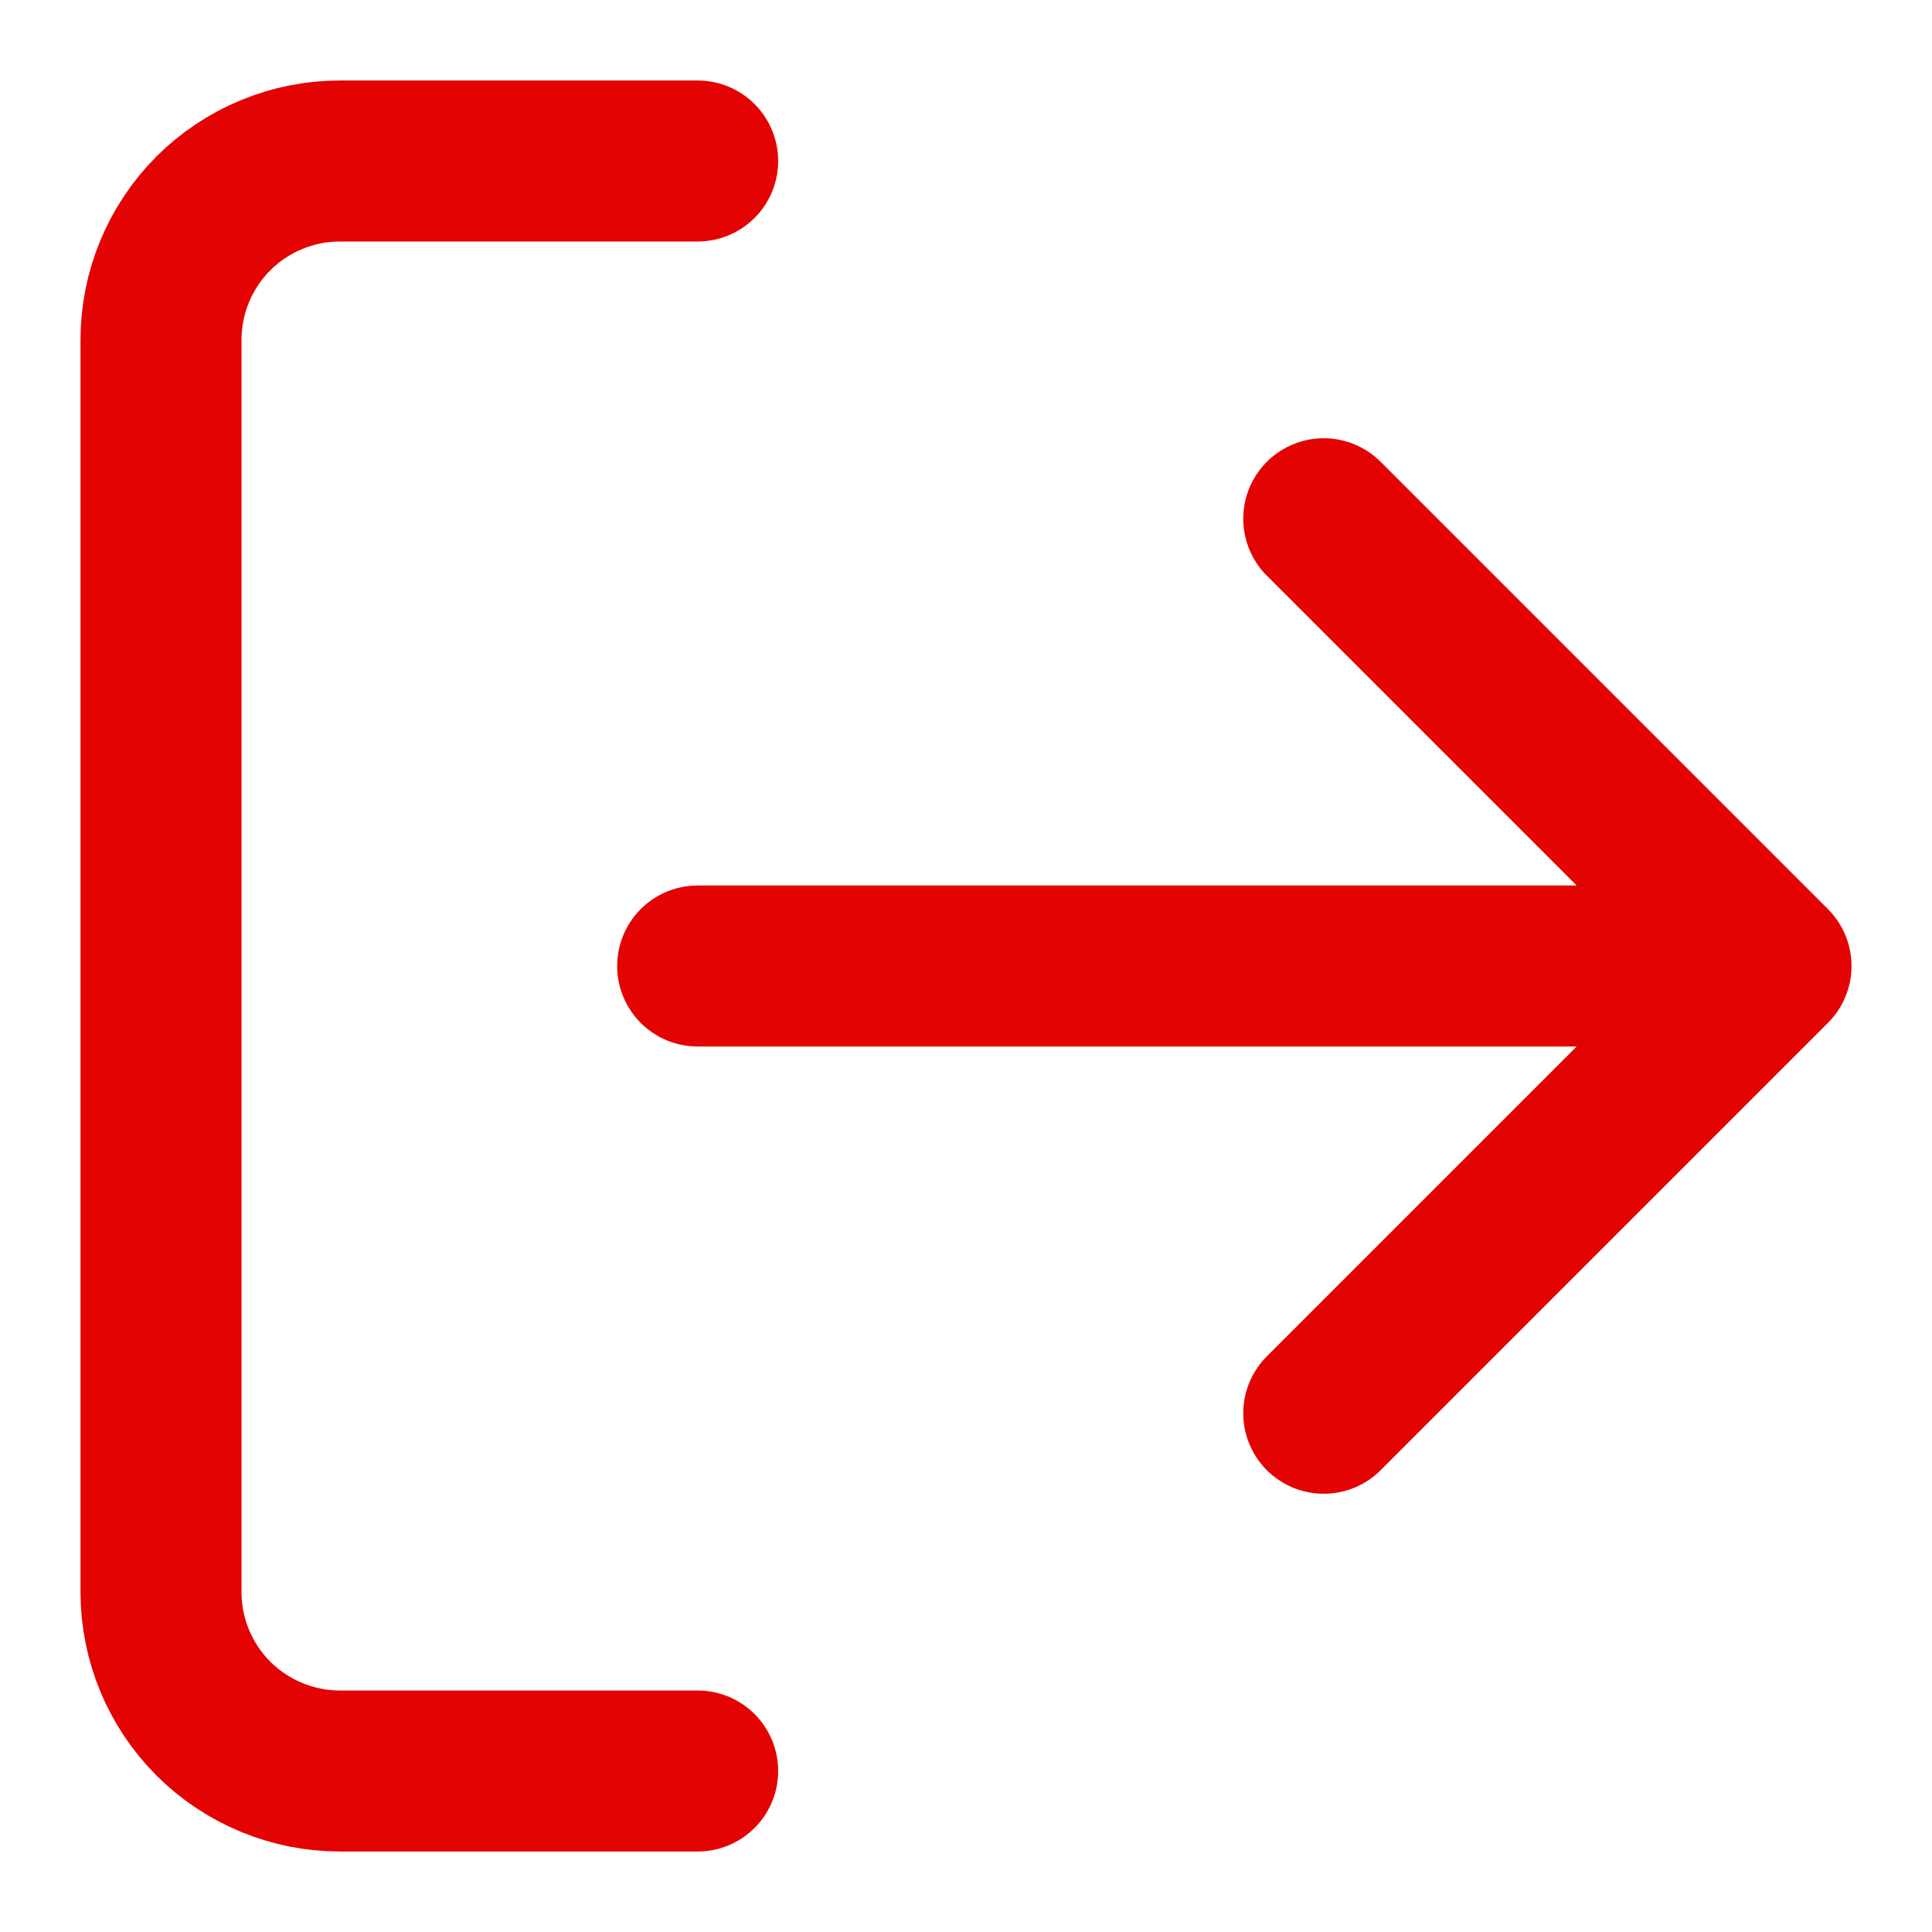
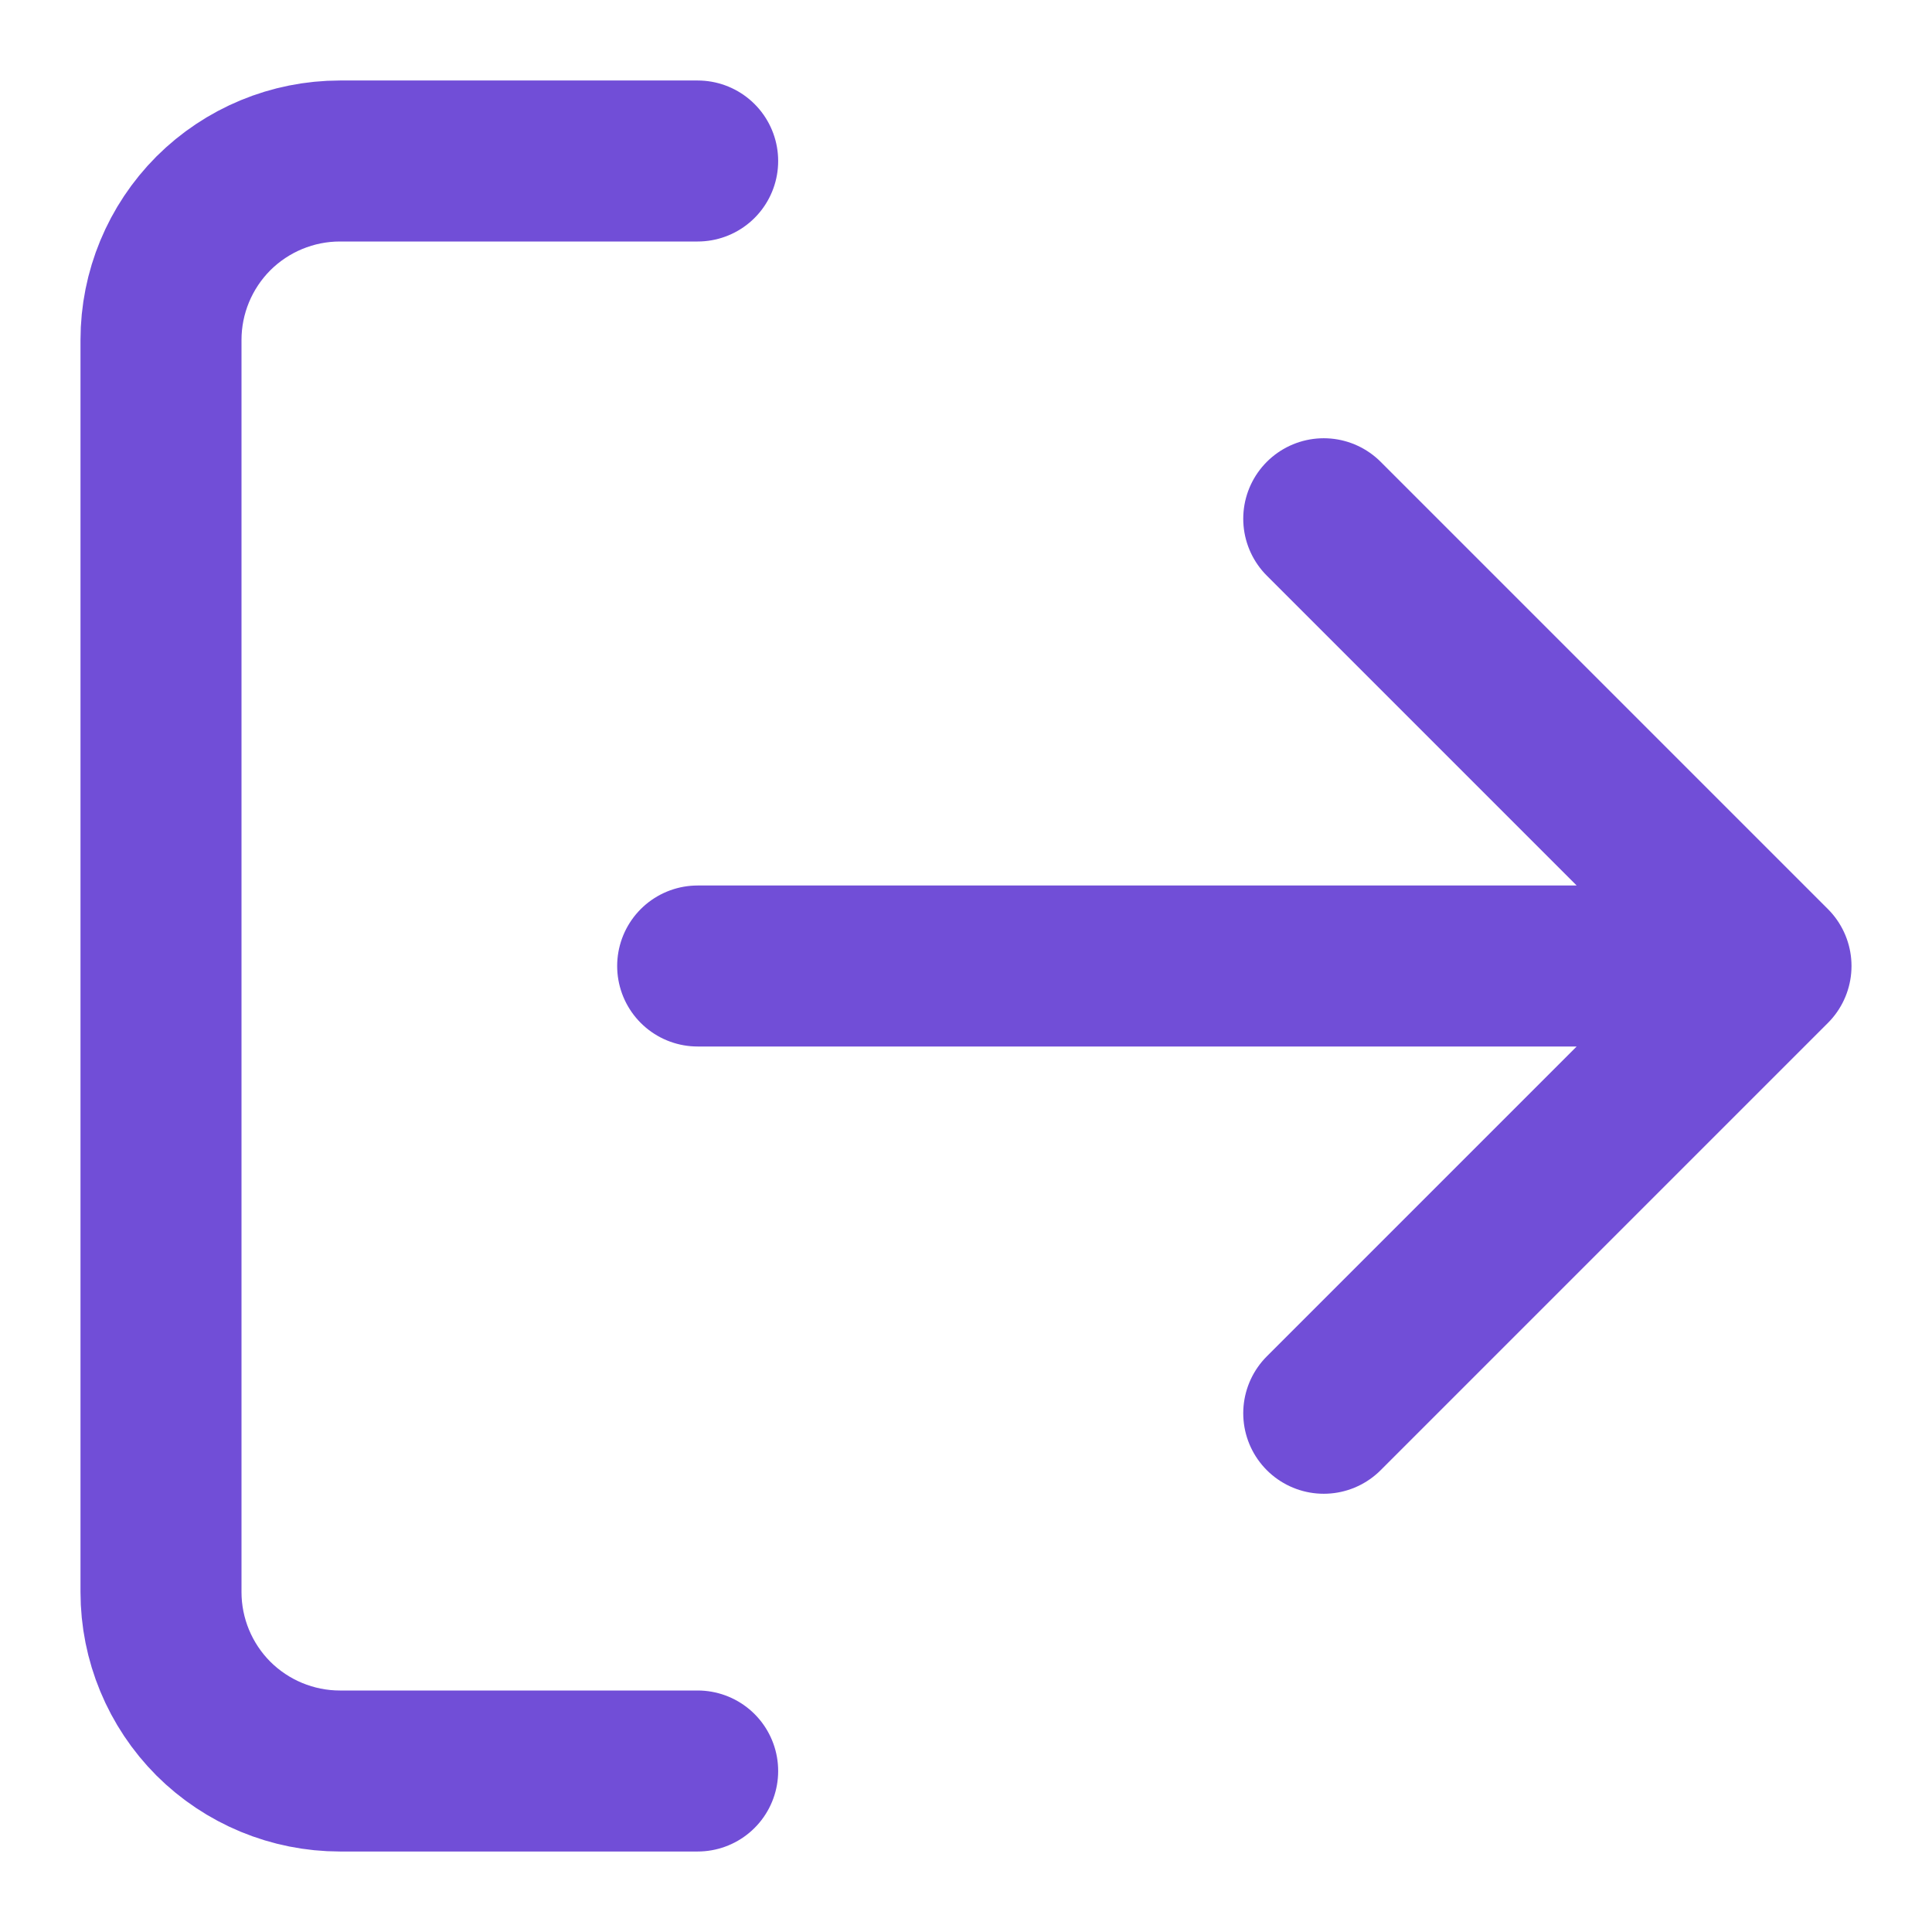
<svg xmlns="http://www.w3.org/2000/svg" width="18" height="18" viewBox="0 0 18 18" fill="none">
-   <path d="M6.5 16.5H3.167C2.725 16.5 2.301 16.324 1.988 16.012C1.676 15.699 1.5 15.275 1.5 14.833V3.167C1.5 2.725 1.676 2.301 1.988 1.988C2.301 1.676 2.725 1.5 3.167 1.5H6.5M12.333 13.167L16.5 9M16.5 9L12.333 4.833M16.5 9H6.5" stroke="#E40303" stroke-width="1.5" stroke-linecap="round" stroke-linejoin="round" />
+   <path d="M6.5 16.5H3.167C2.725 16.5 2.301 16.324 1.988 16.012C1.676 15.699 1.5 15.275 1.5 14.833V3.167C1.5 2.725 1.676 2.301 1.988 1.988C2.301 1.676 2.725 1.5 3.167 1.5H6.5M12.333 13.167L16.5 9M16.5 9L12.333 4.833M16.5 9H6.5" stroke="#714ED7" stroke-width="1.5" stroke-linecap="round" stroke-linejoin="round" />
</svg>
